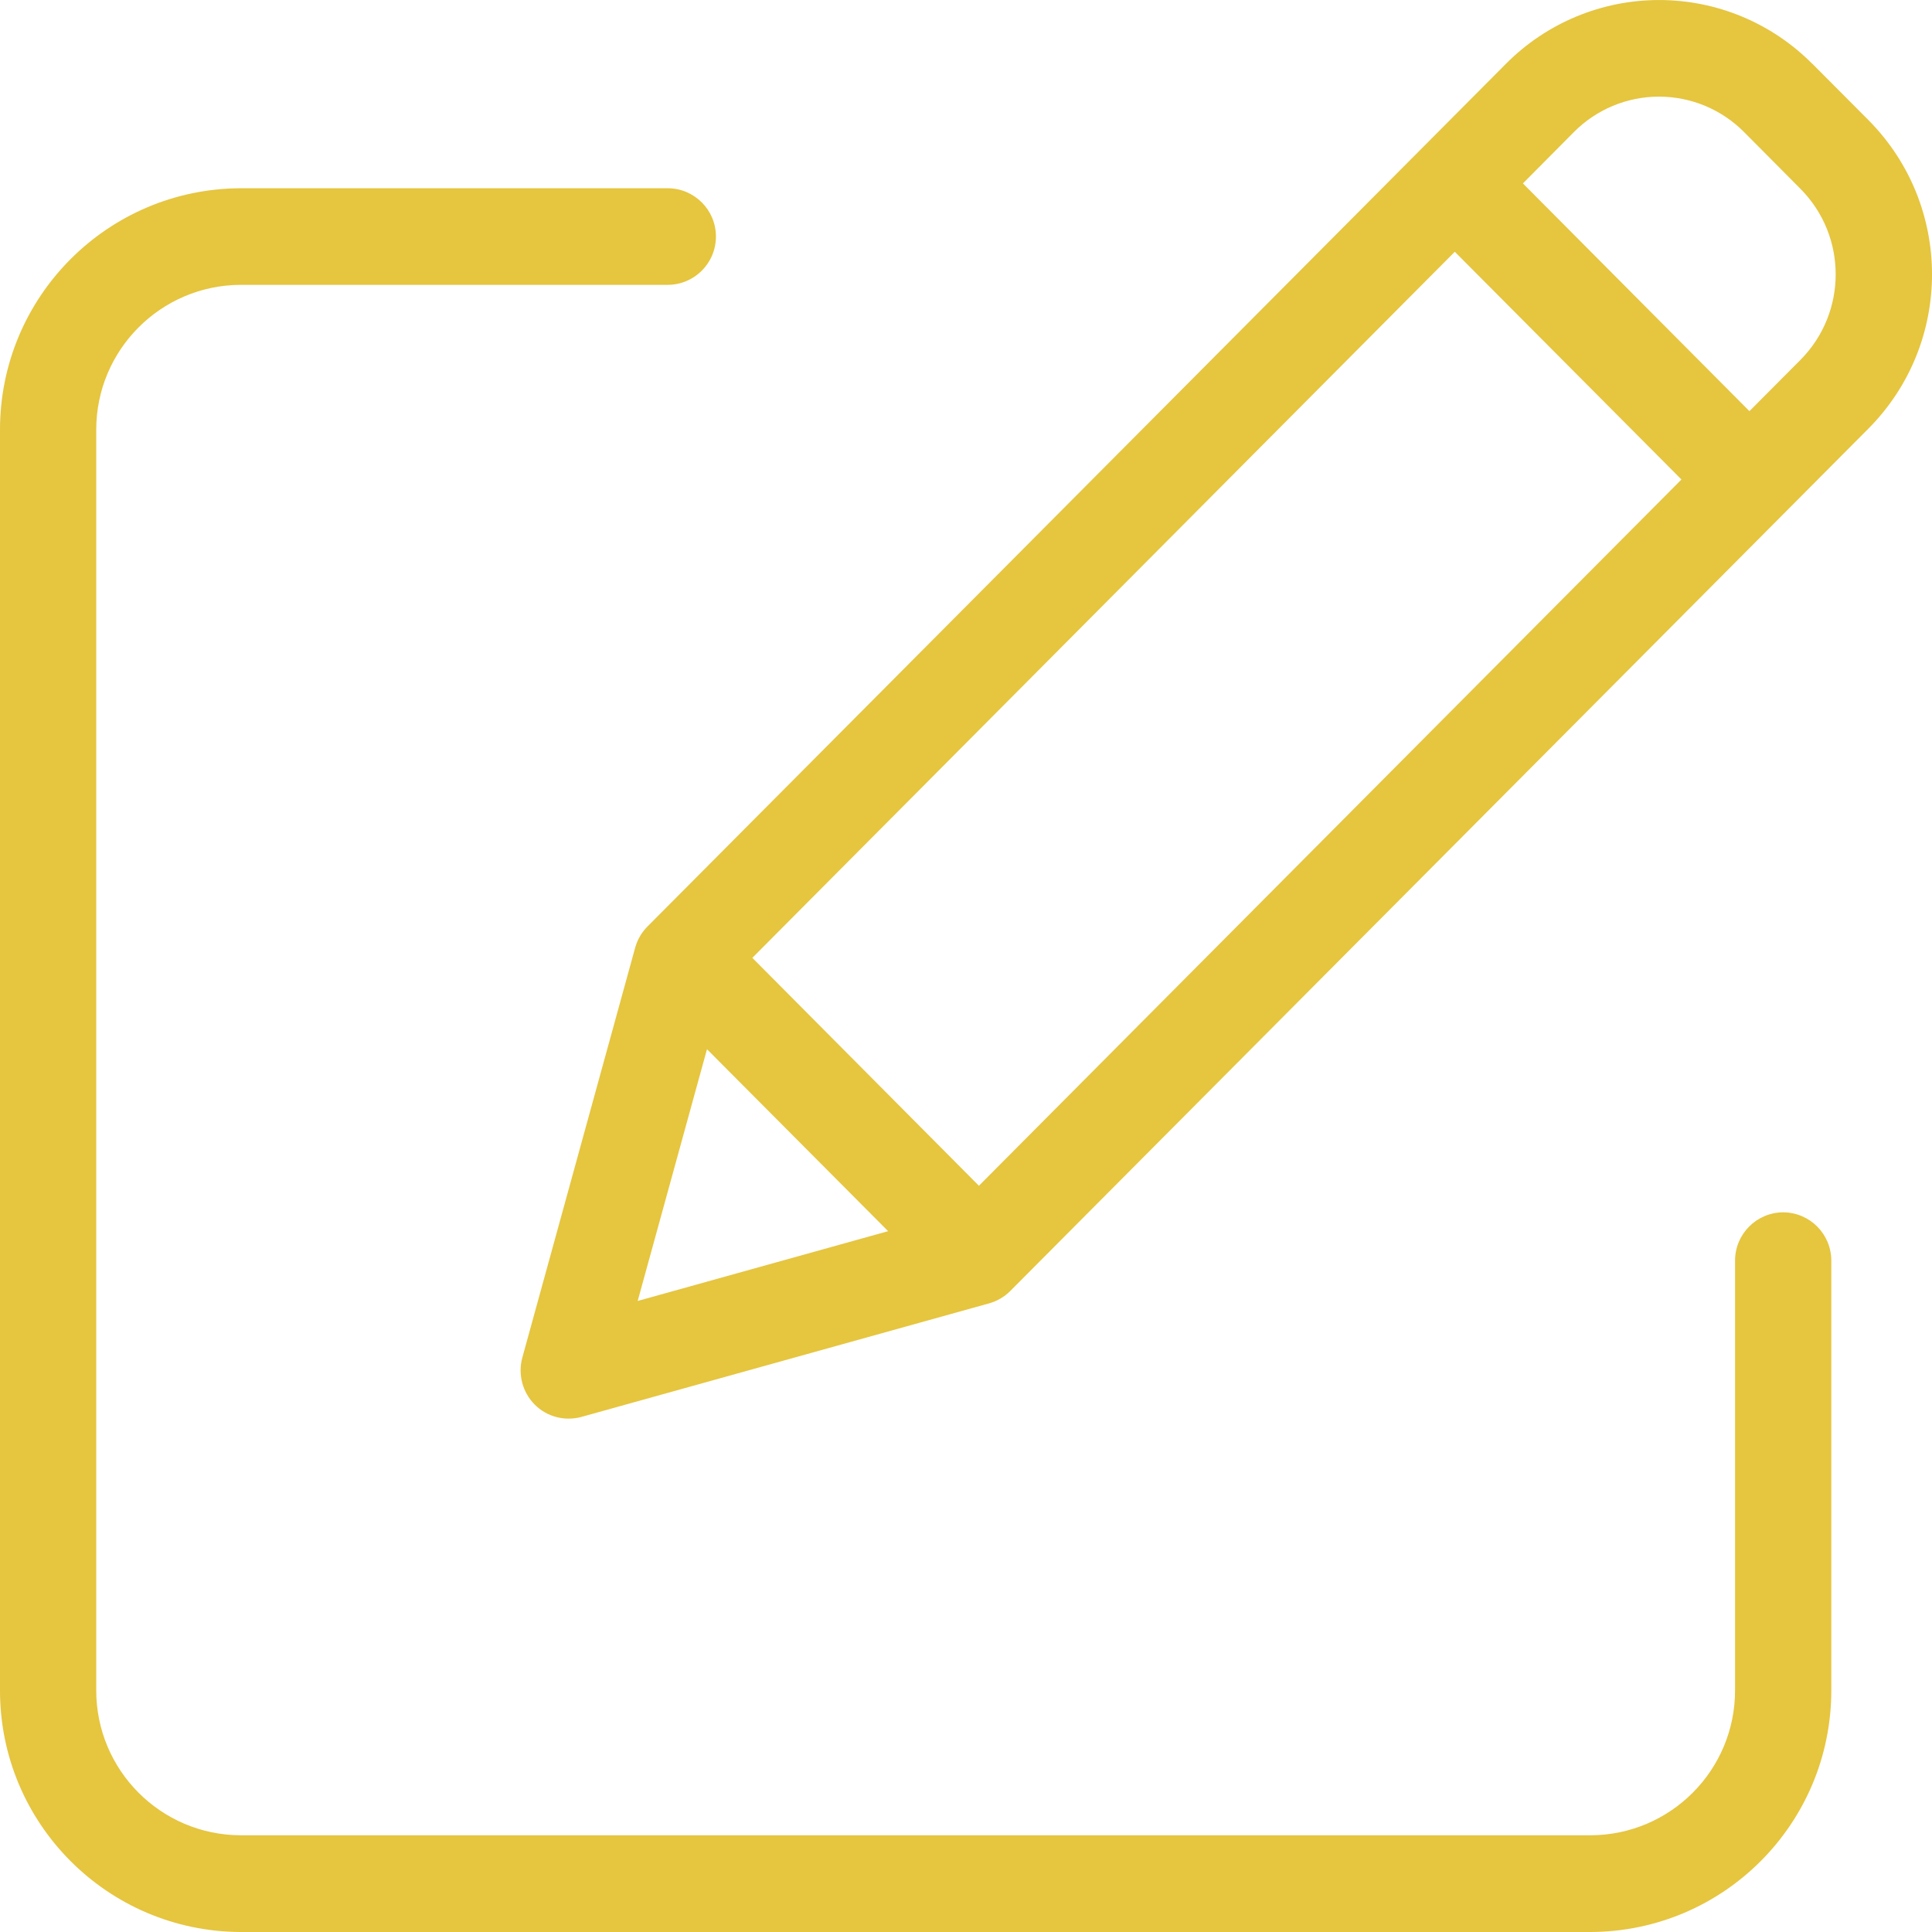
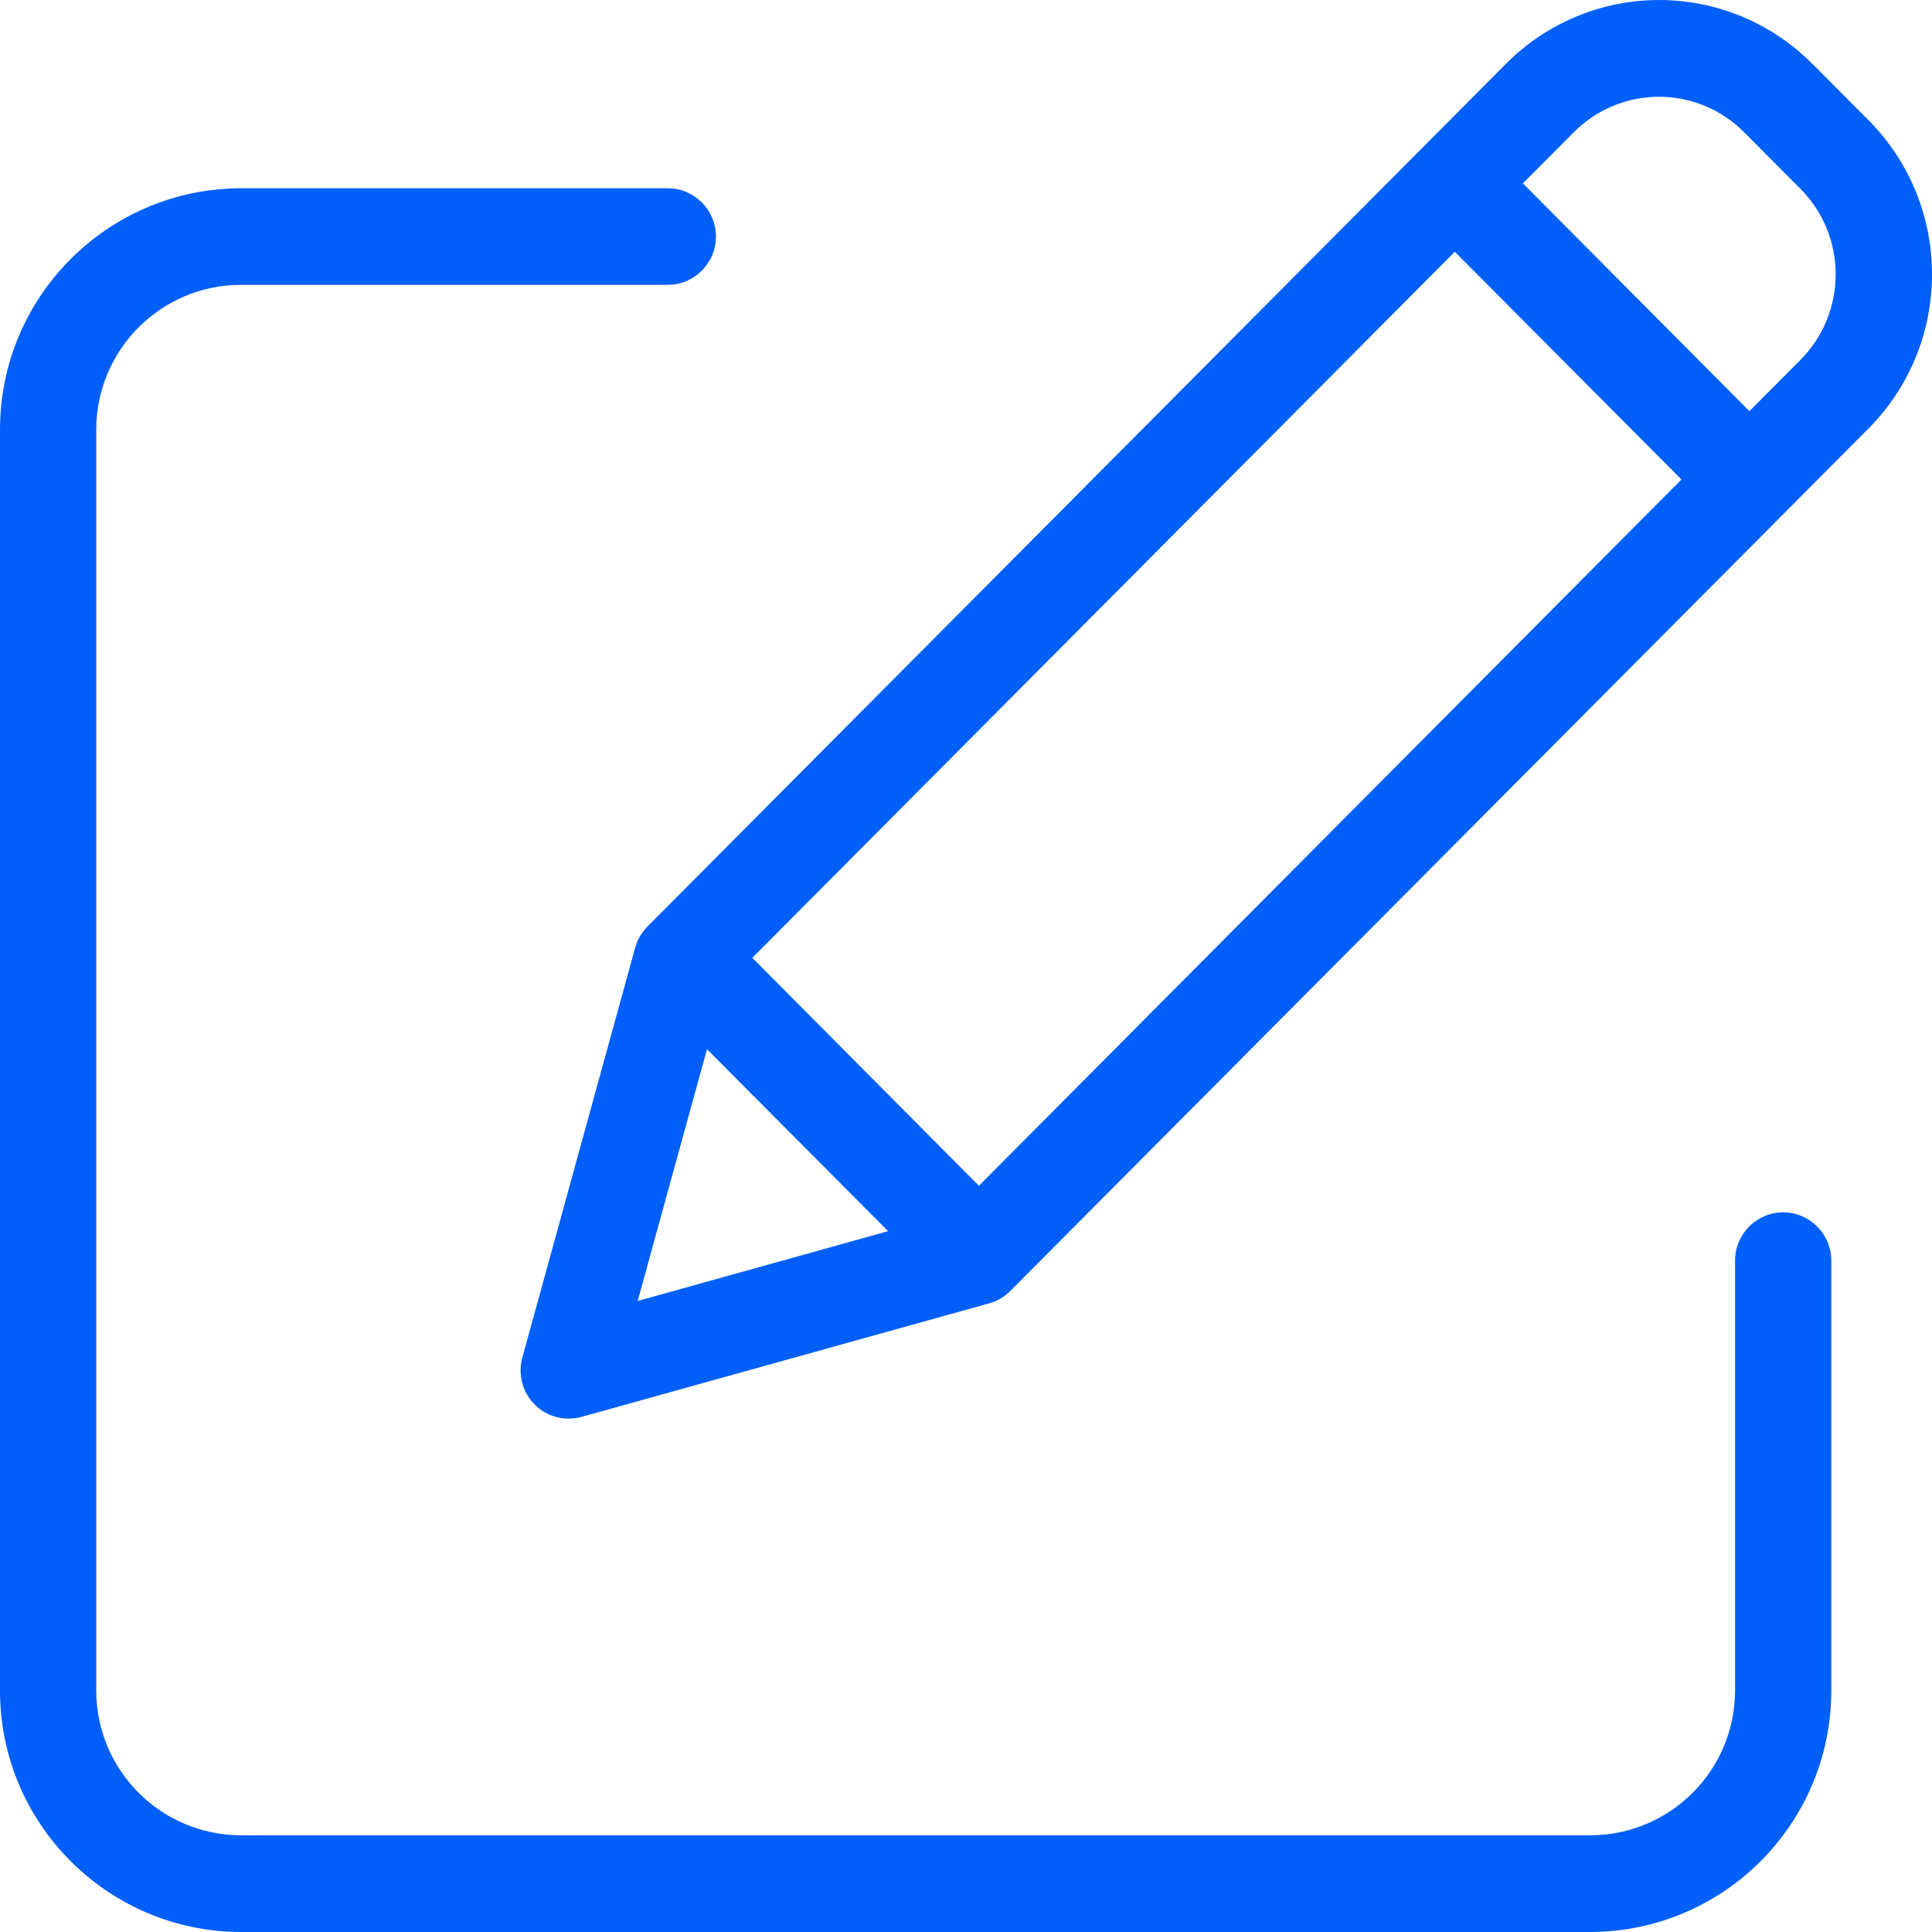
<svg xmlns="http://www.w3.org/2000/svg" width="16" height="16" fill="none">
-   <path d="M14.767 10.04a.4.4 0 00-.398.401v3.556a1.2 1.2 0 01-1.196 1.202H1.993a1.2 1.2 0 01-1.196-1.202V3.561a1.2 1.2 0 011.195-1.202H5.53a.4.4 0 00.399-.4.4.4 0 00-.399-.4H1.993A2 2 0 000 3.56v10.437A2 2 0 001.992 16h11.181a2 2 0 001.993-2.002V10.44a.4.4 0 00-.399-.4z" fill="#E6C53F" />
-   <path d="M15.008.528a1.787 1.787 0 00-2.536 0l-7.11 7.145a.4.4 0 00-.102.176l-.934 3.393a.402.402 0 00.102.39c.101.102.25.14.388.102l3.375-.94a.398.398 0 00.175-.102l7.11-7.145a1.813 1.813 0 000-2.55l-.468-.47zM6.23 7.933l5.818-5.848 1.877 1.886L8.107 9.82 6.231 7.933zm-.375.756l1.5 1.507-2.074.578.574-2.085zm9.056-5.709l-.423.425-1.876-1.886.422-.425a.993.993 0 011.41 0l.467.47a1.006 1.006 0 010 1.416z" fill="#E6C53F" />
+   <path d="M14.767 10.04a.4.4 0 00-.398.401v3.556a1.2 1.2 0 01-1.196 1.202H1.993a1.2 1.2 0 01-1.196-1.202V3.561a1.2 1.2 0 011.195-1.202H5.53a.4.4 0 00.399-.4.4.4 0 00-.399-.4H1.993A2 2 0 000 3.56v10.436A2 2 0 001.992 16h11.181a2 2 0 001.993-2.002V10.44a.4.4 0 00-.399-.4z" fill="#005FF9" />
+   <path d="M15.008.528a1.787 1.787 0 00-2.536 0l-7.11 7.145a.4.4 0 00-.102.176l-.934 3.393a.402.402 0 00.102.39c.101.102.25.14.388.102l3.375-.94a.399.399 0 00.175-.102l7.11-7.145a1.813 1.813 0 000-2.55l-.468-.47zM6.23 7.933l5.818-5.848 1.877 1.886L8.107 9.82 6.231 7.933zm-.375.756l1.5 1.507-2.074.578.574-2.085zm9.056-5.709l-.423.425-1.876-1.886.423-.425a.993.993 0 011.408 0l.468.47a1.006 1.006 0 010 1.416z" fill="#005FF9" />
</svg>
